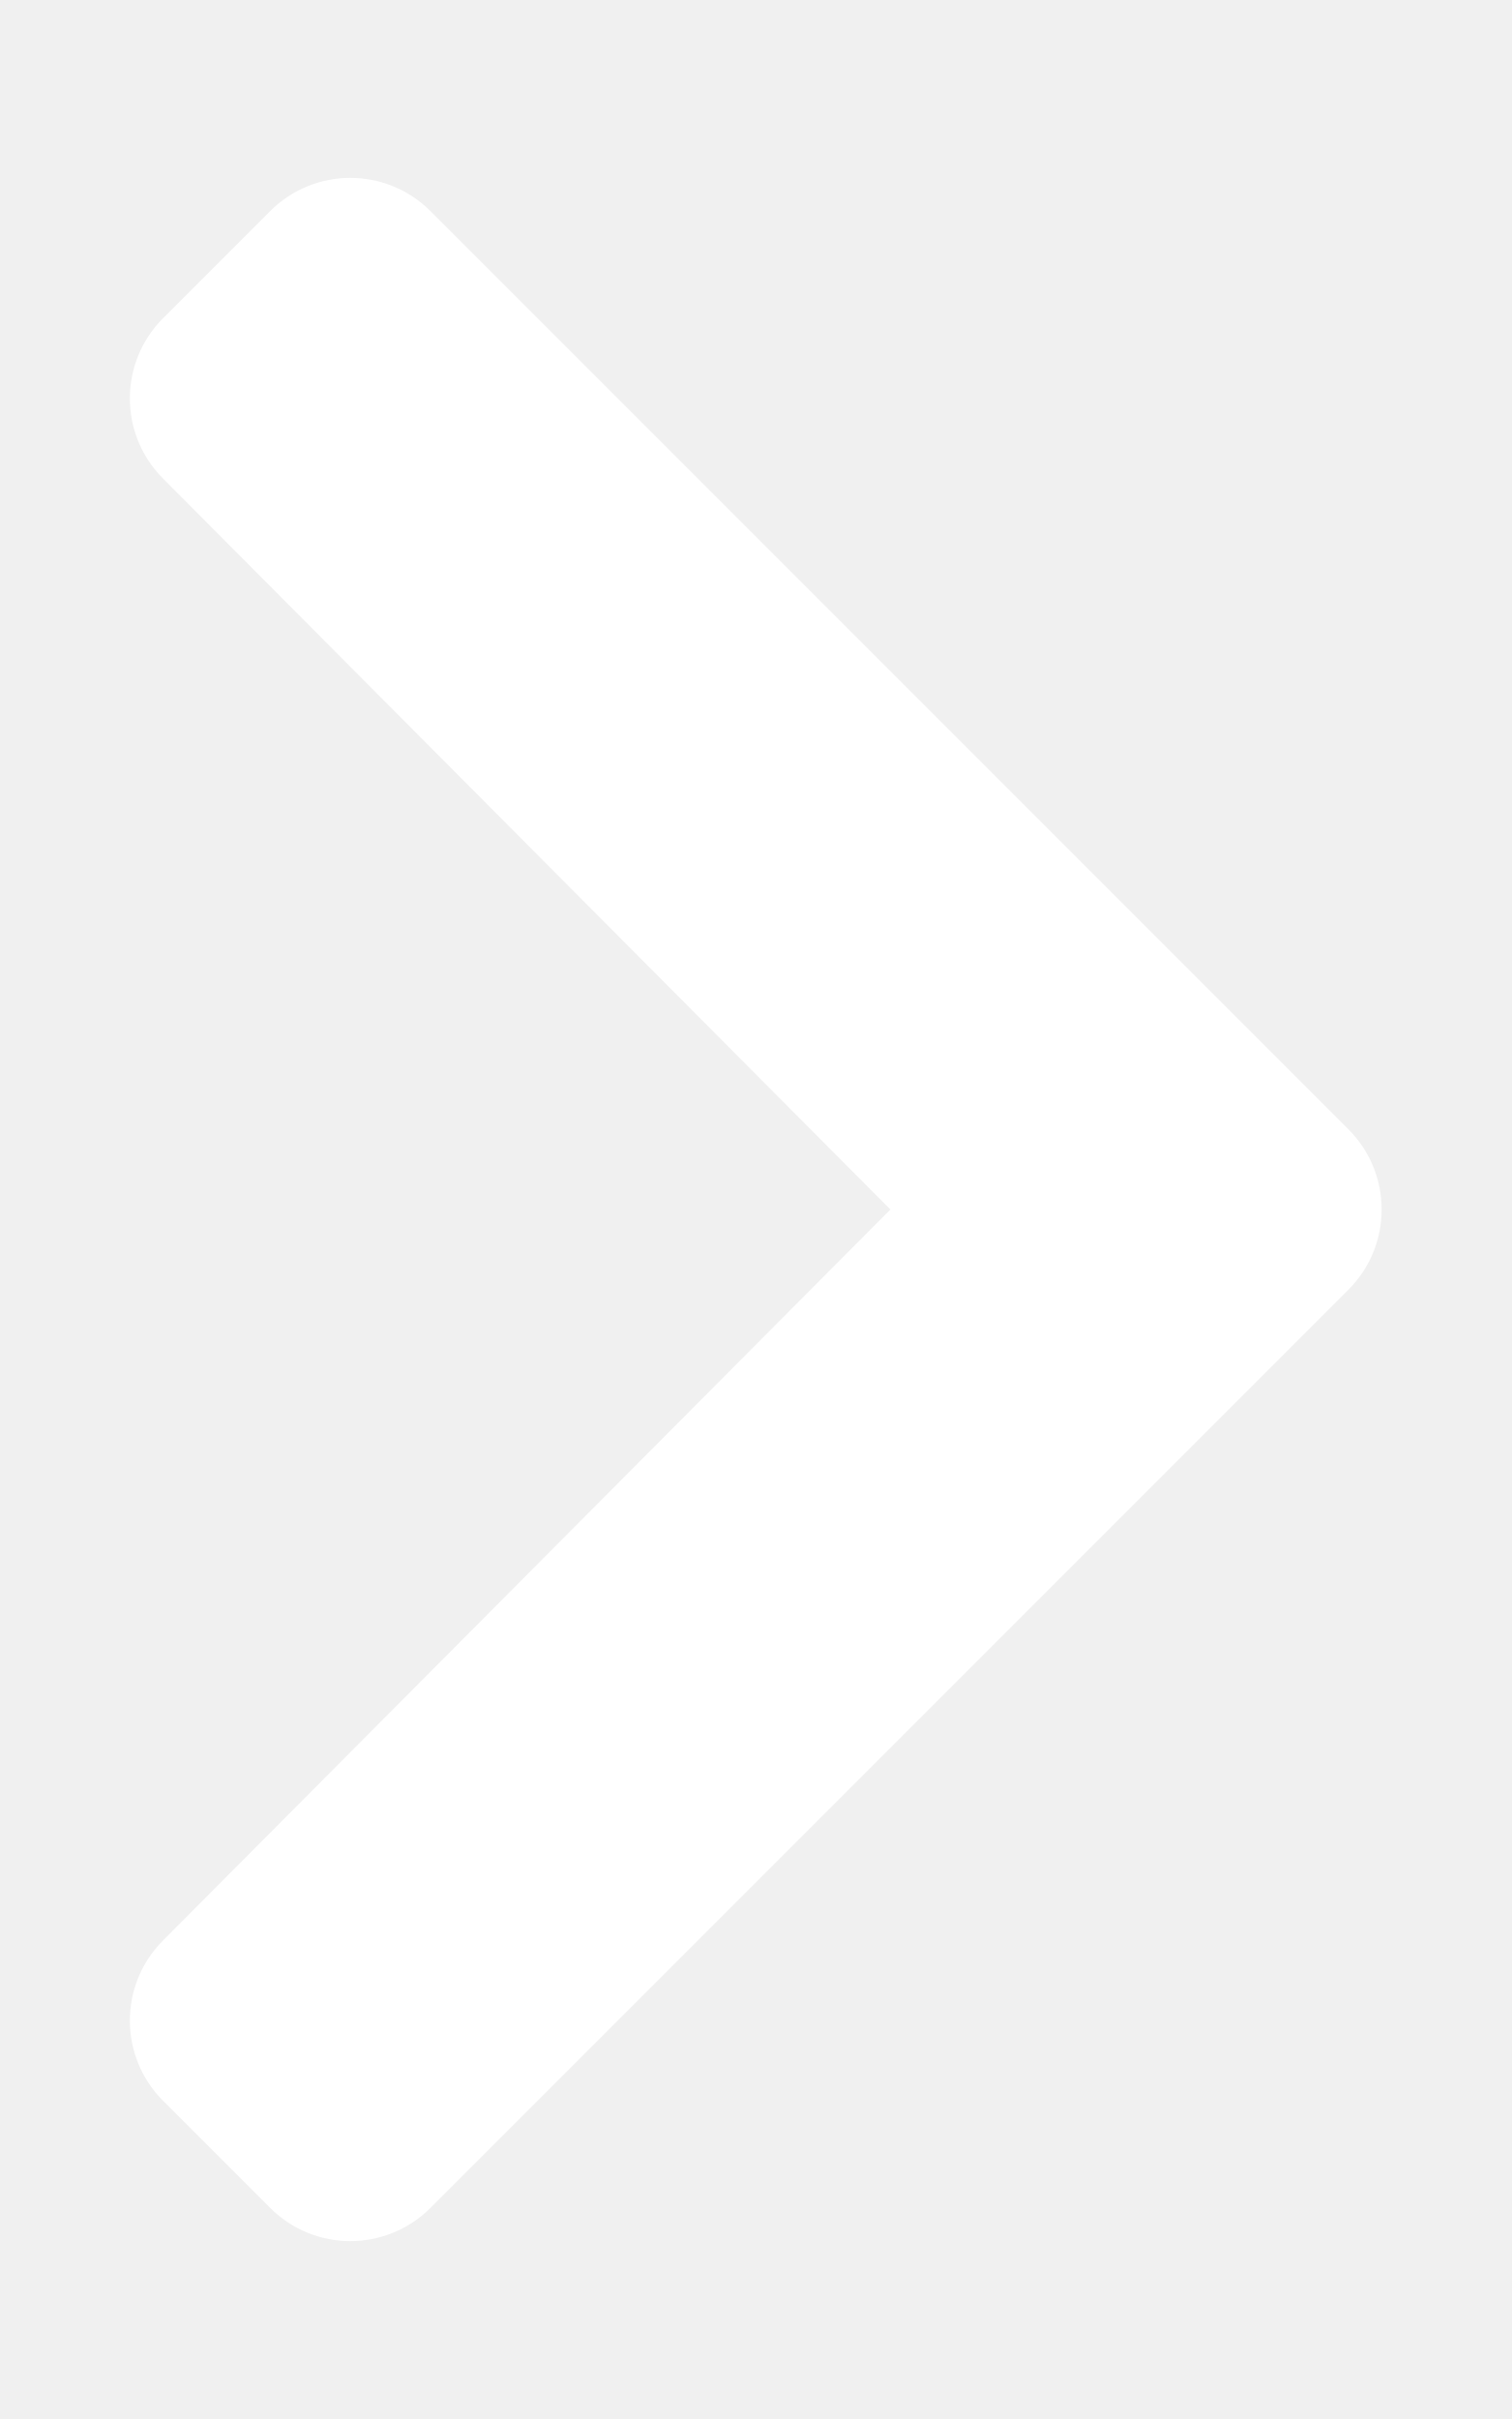
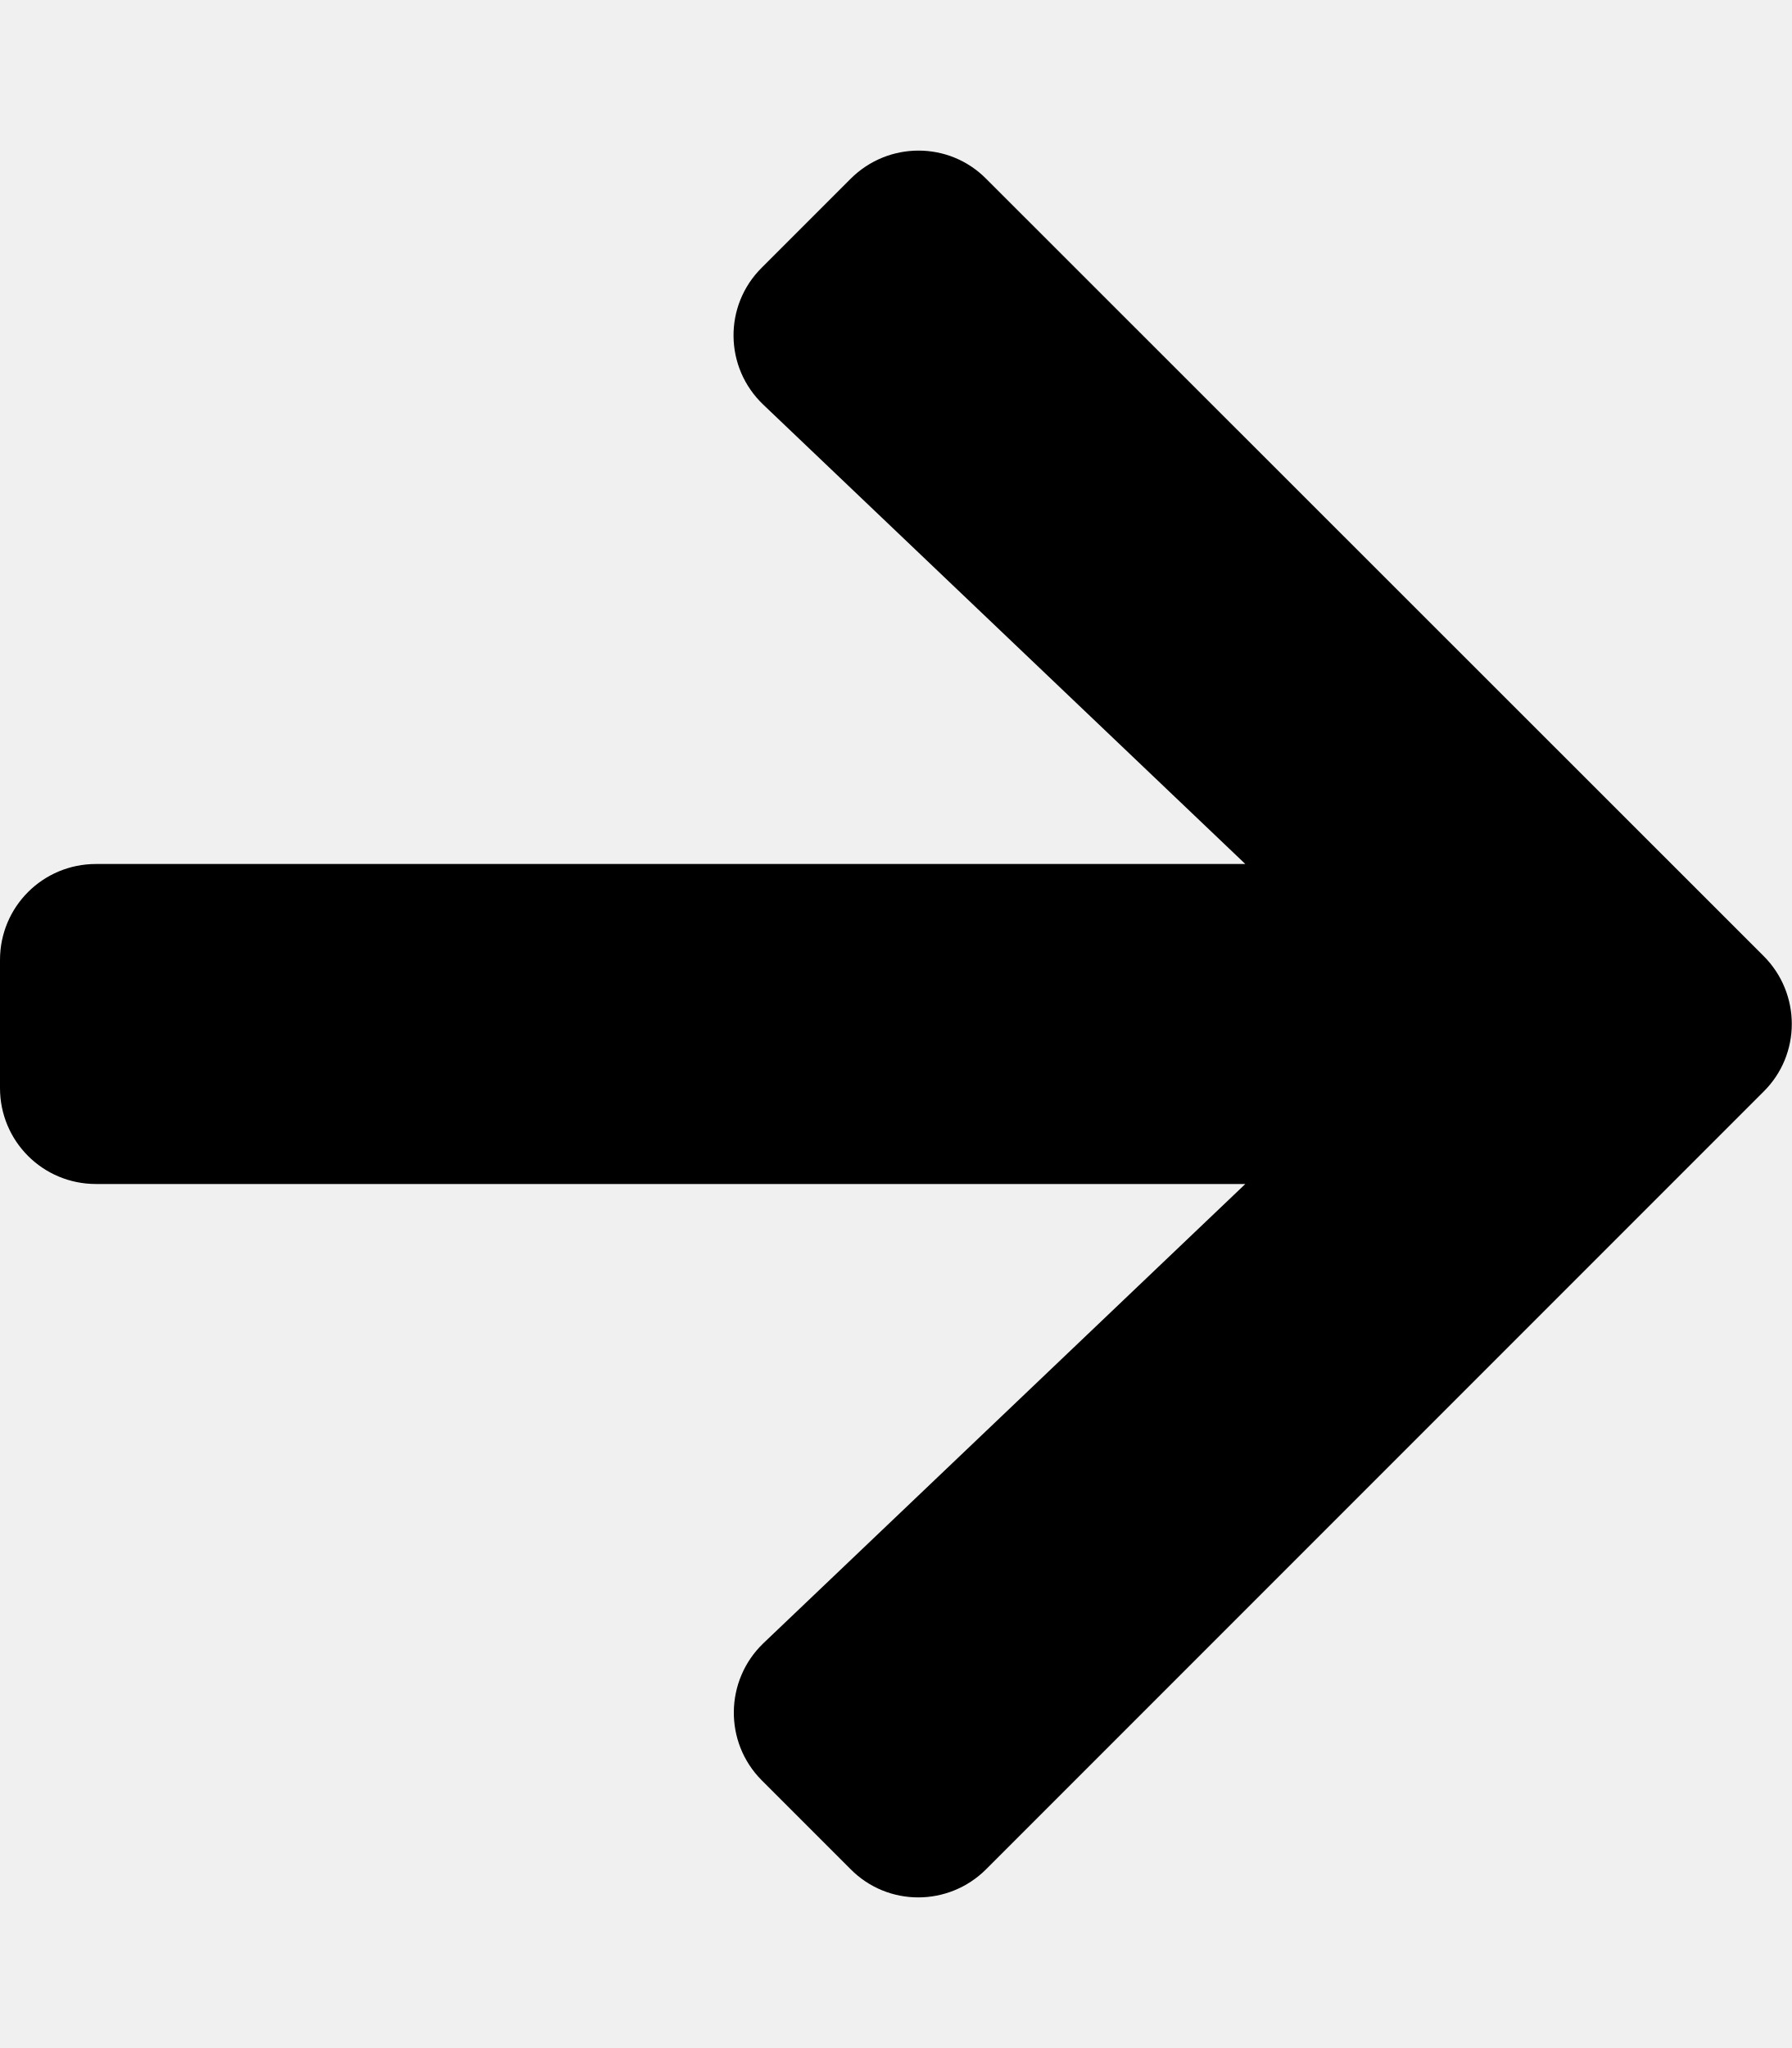
- <svg xmlns="http://www.w3.org/2000/svg" aria-hidden="true" focusable="false" data-prefix="fas" data-icon="chevron-right" class="svg-inline--fa fa-chevron-right fa-w-10" role="img" viewBox="0 0 320 512">
-   <path fill="white" d="M285.476 272.971L91.132 467.314c-9.373 9.373-24.569 9.373-33.941 0l-22.667-22.667c-9.357-9.357-9.375-24.522-.04-33.901L188.505 256 34.484 101.255c-9.335-9.379-9.317-24.544.04-33.901l22.667-22.667c9.373-9.373 24.569-9.373 33.941 0L285.475 239.03c9.373 9.372 9.373 24.568.001 33.941z" />
+ <svg xmlns="http://www.w3.org/2000/svg" aria-hidden="true" data-prefix="fas" data-icon="arrow-right" class="svg-inline--fa fa-arrow-right fa-w-14" viewBox="0 0 448 512">
+   <path fill="currentColor" d="M190.5 66.9l22.2-22.2c9.4-9.4 24.6-9.4 33.9 0L441 239c9.4 9.4 9.4 24.6 0 33.9L246.6 467.3c-9.4 9.4-24.6 9.4-33.9 0l-22.2-22.2c-9.5-9.5-9.3-25 .4-34.3L311.4 296H24c-13.3 0-24-10.7-24-24v-32c0-13.3 10.7-24 24-24h287.4L190.9 101.2c-9.8-9.3-10-24.8-.4-34.3z" />
</svg>
